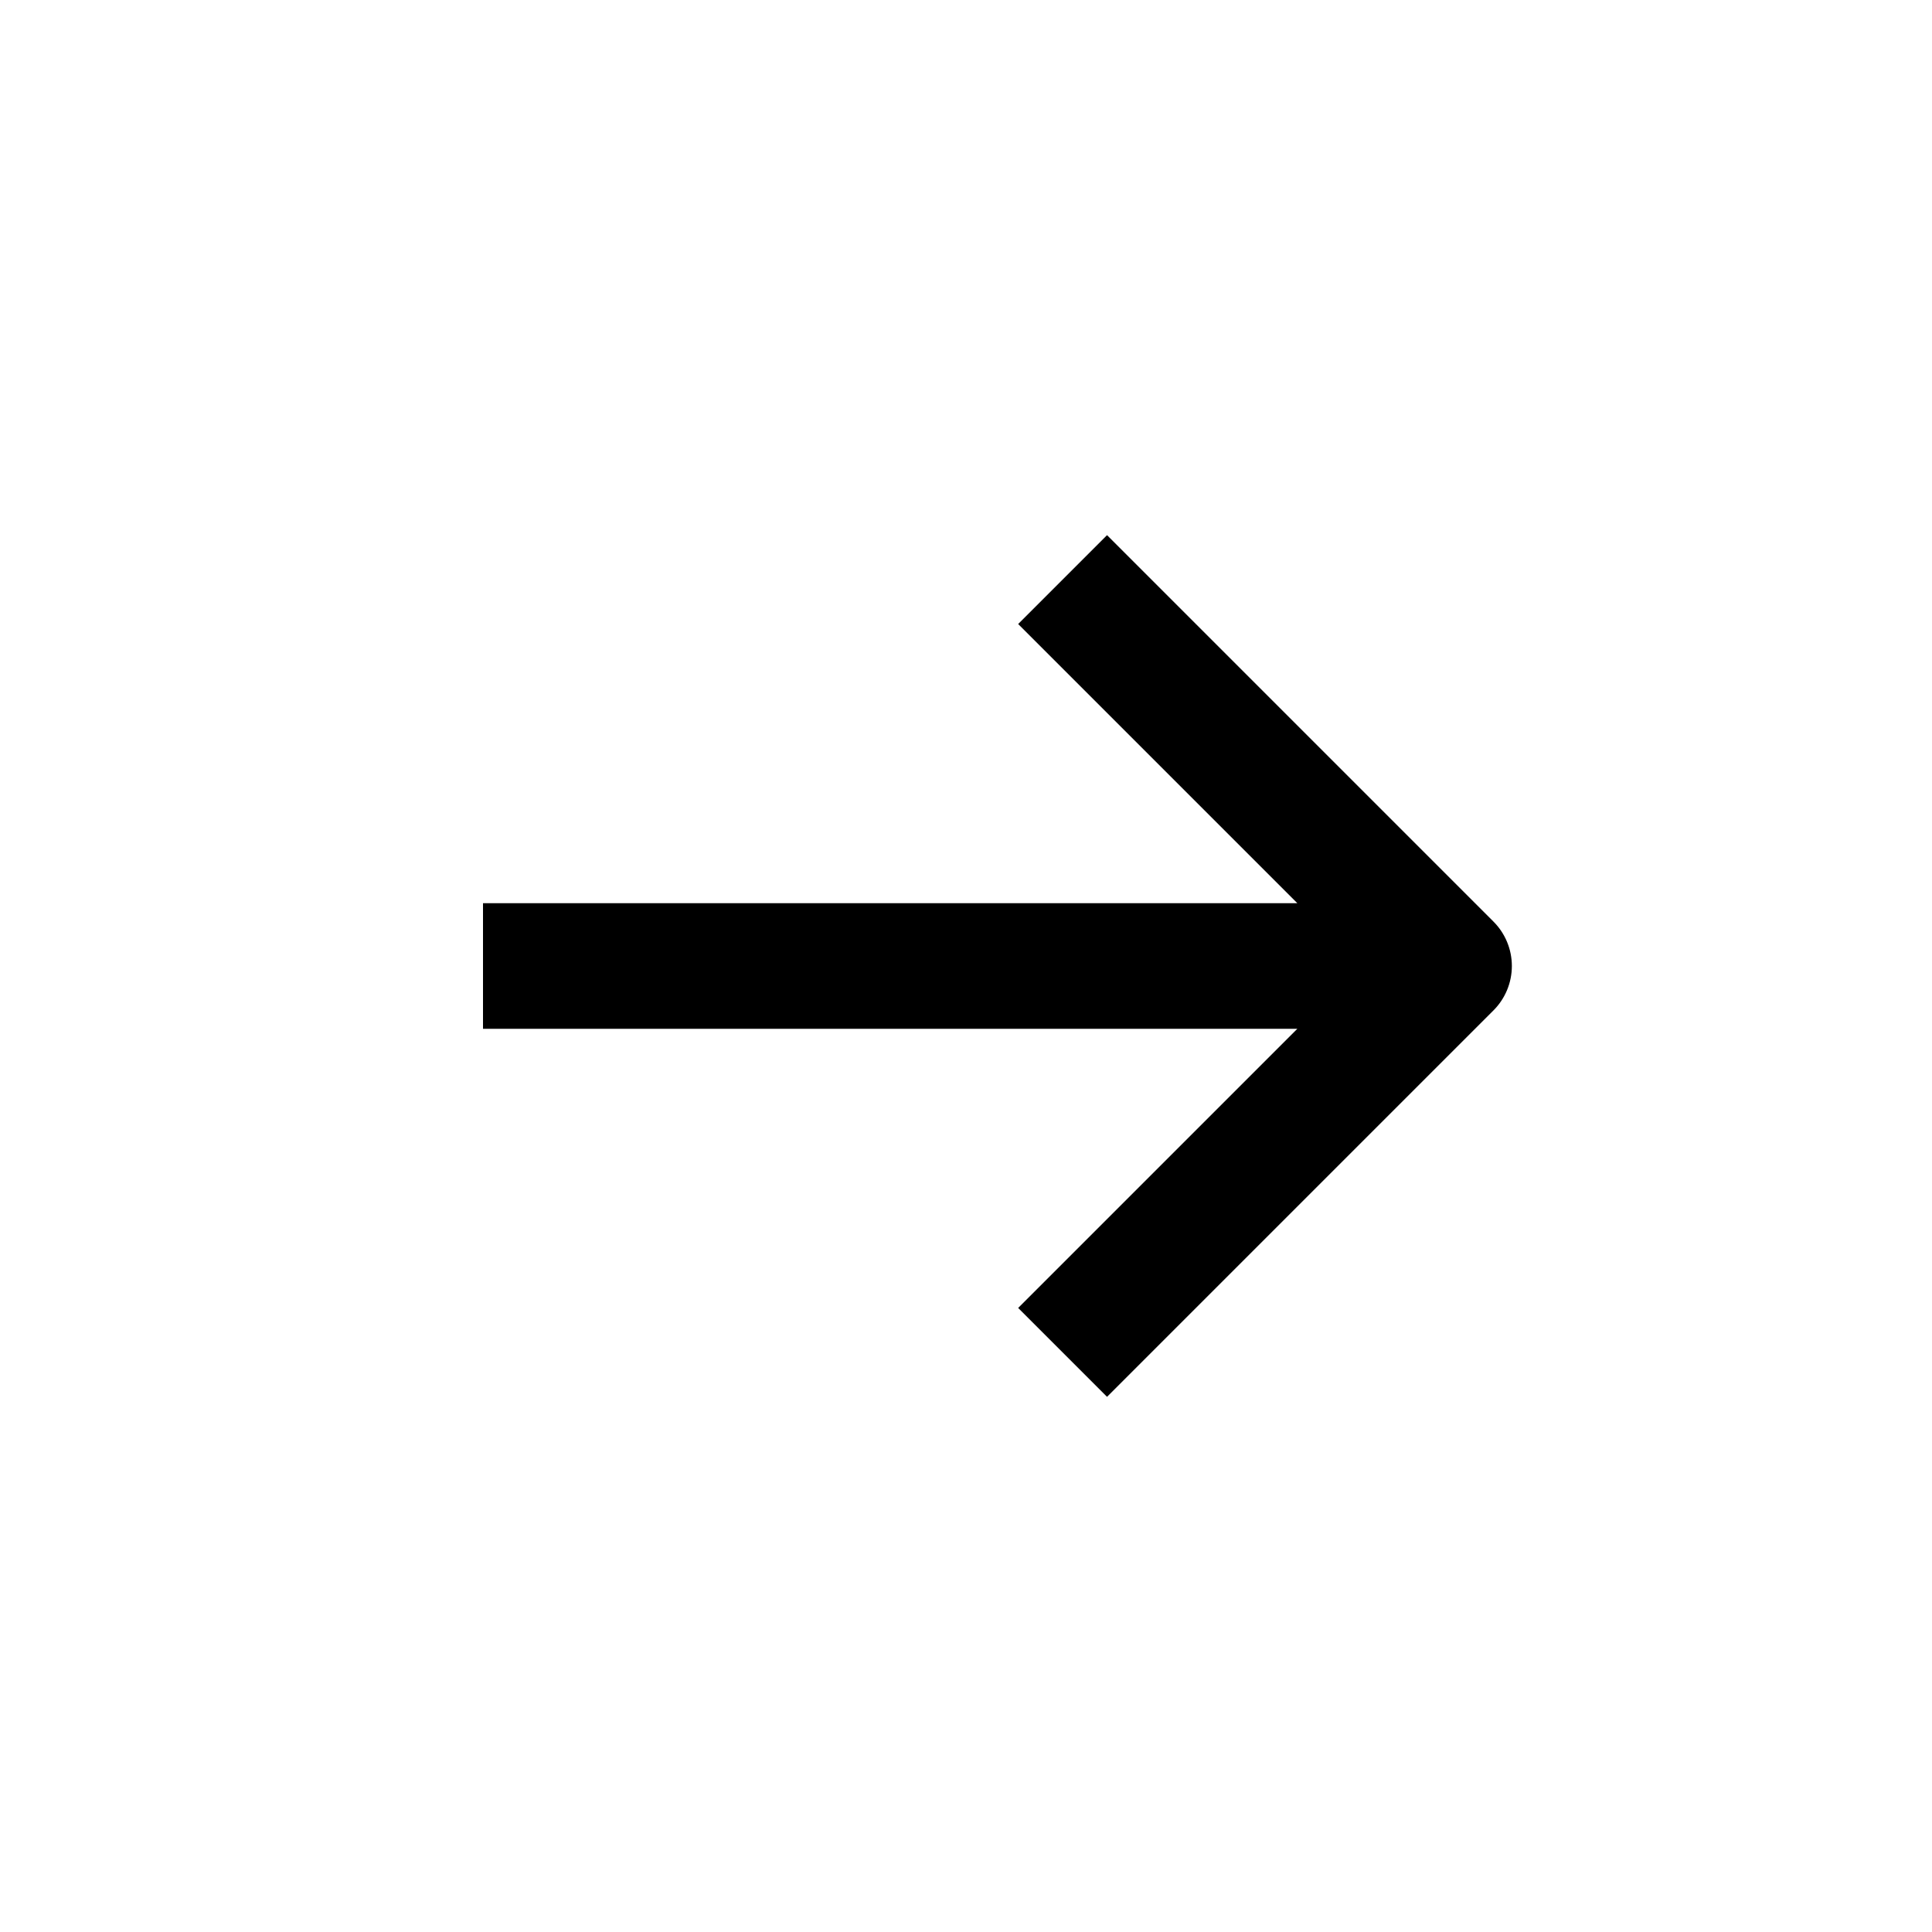
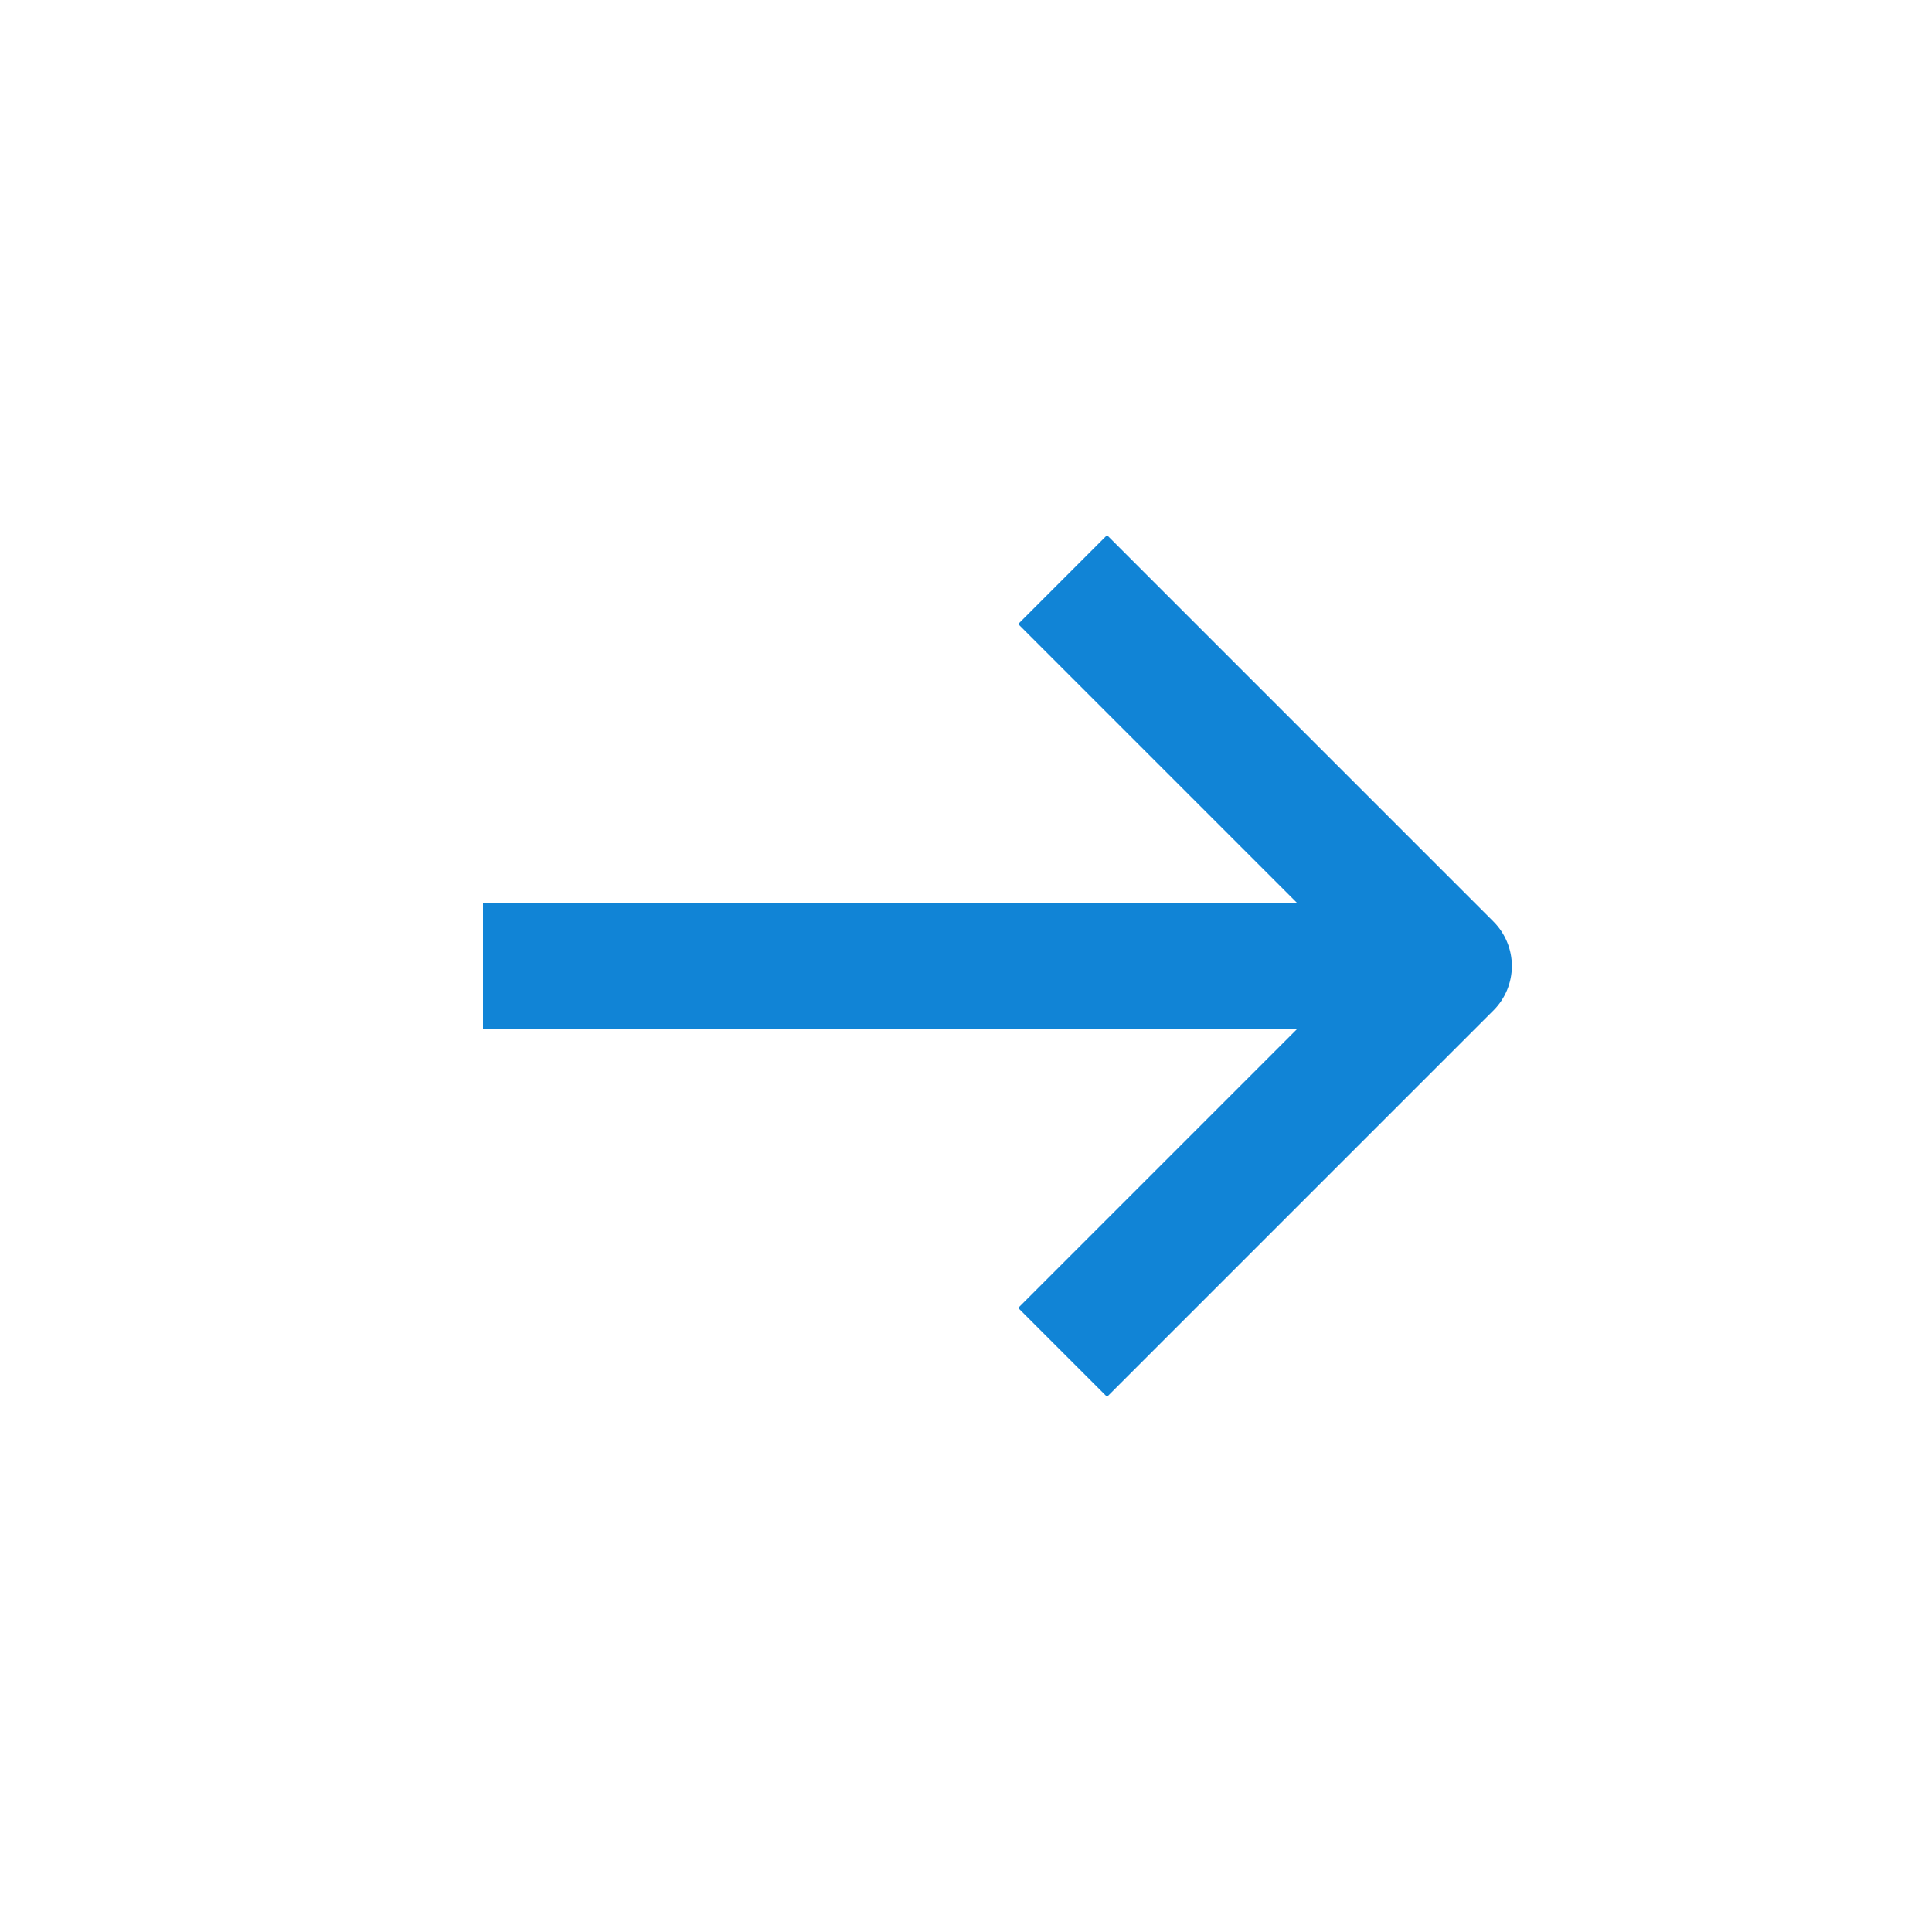
- <svg xmlns="http://www.w3.org/2000/svg" fill="currentColor" viewBox="0 0 20 20">
+ <svg xmlns="http://www.w3.org/2000/svg" width="16" height="16" fill="#1184D6" viewBox="0 0 20 20">
  <path fill-rule="evenodd" d="M11.46 14.46l4-4a.65.65 0 000-.92l-4-4-.92.92 2.89 2.89H5v1.3h8.43l-2.89 2.89.92.92z" clip-rule="evenodd" />
</svg>
